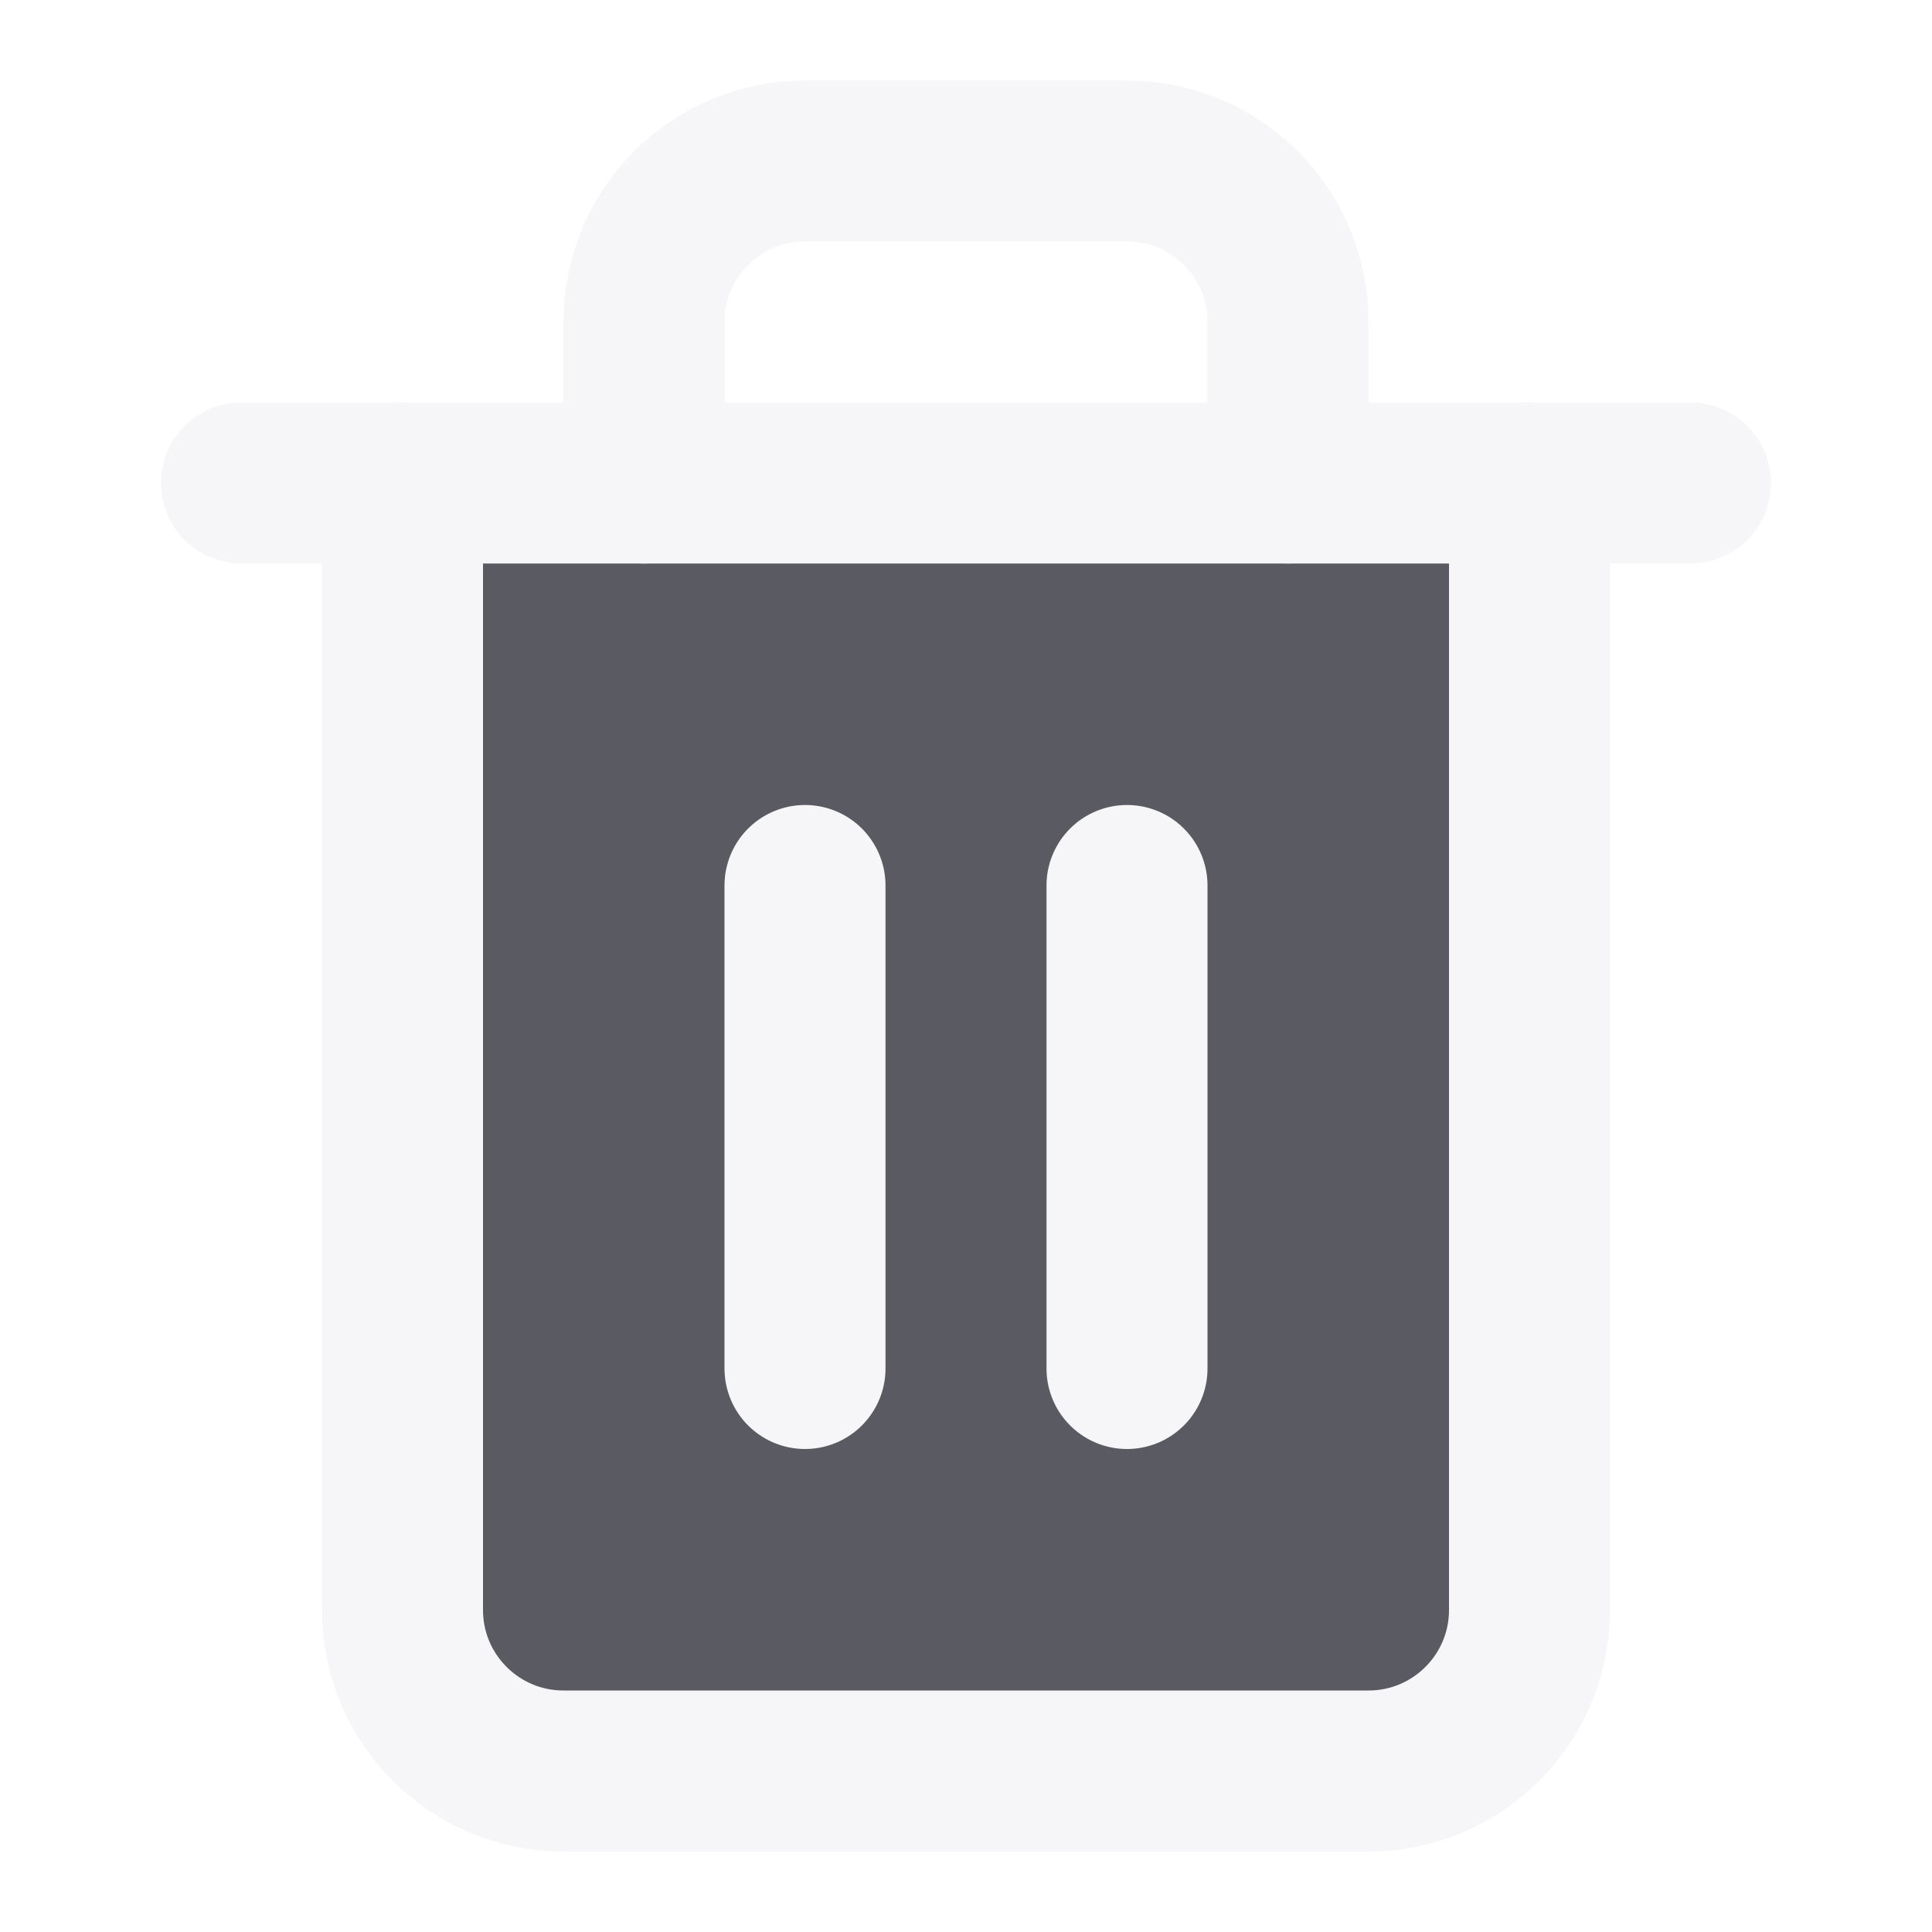
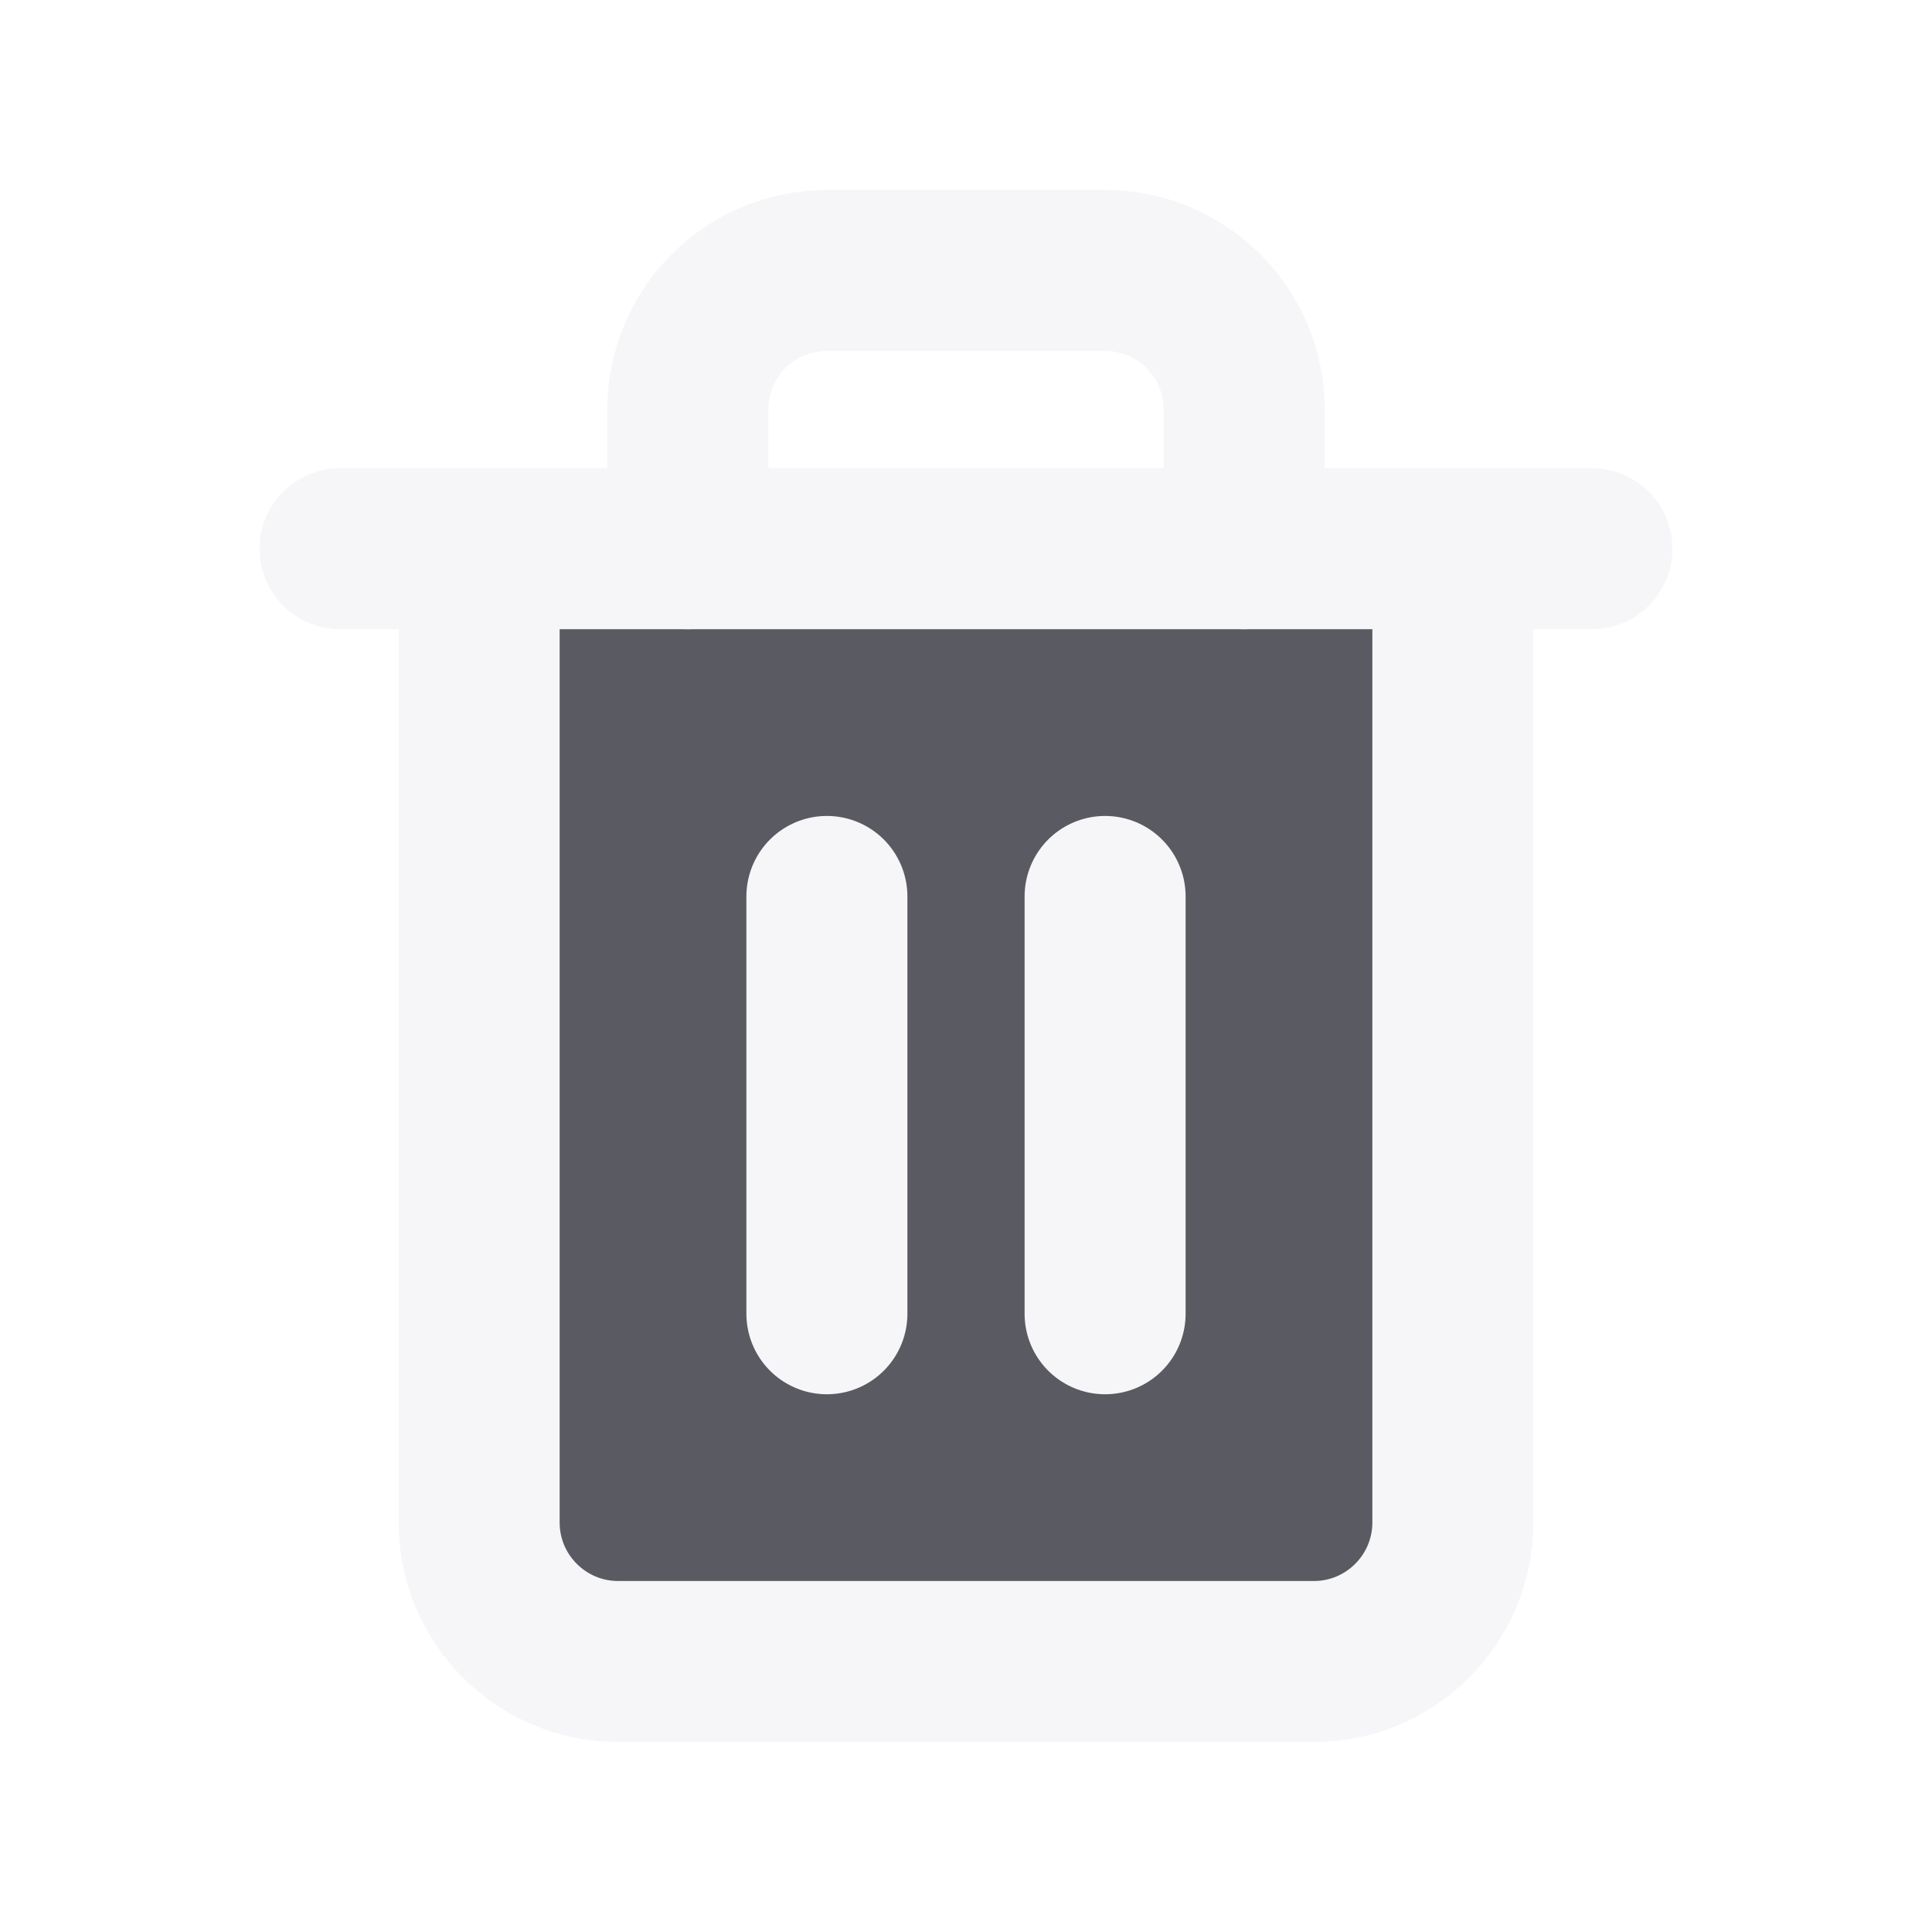
<svg xmlns="http://www.w3.org/2000/svg" width="24" height="24" viewBox="0 0 24 24" fill="none" stroke="#f6f6f9" stroke-width="2" stroke-linecap="round" stroke-linejoin="round">
-   <path d="M5 6H19V20a2 2 0 0 1-2 2H7a2 2 0 0 1-2-2Z" fill="#5a5a62" stroke="none" />
-   <path d="M19 6v14a2 2 0 0 1-2 2H7a2 2 0 0 1-2-2V6" />
-   <path d="M3 6h18" />
-   <path d="M8 6V4a2 2 0 0 1 2-2h4a2 2 0 0 1 2 2v2" />
-   <path d="M10 11v6" />
-   <path d="M14 11v6" />
+   <path d="M5.952 6.816 H18.048 V18.912 a1.728 1.728 0 0 1 -1.728 1.728 H7.68 a1.728 1.728 0 0 1 -1.728 -1.728 Z" fill="#5a5a62" stroke="none" />
+   <path d="M18.048 6.816 v12.096 a1.728 1.728 0 0 1 -1.728 1.728 H7.68 a1.728 1.728 0 0 1 -1.728 -1.728 V6.816" />
+   <path d="M4.224 6.816 h15.552" />
+   <path d="M8.544 6.816 V5.088 a1.728 1.728 0 0 1 1.728 -1.728 h3.456 a1.728 1.728 0 0 1 1.728 1.728 v1.728" />
+   <path d="M10.272 11.136 v5.184" />
+   <path d="M13.728 11.136 v5.184" />
</svg>
